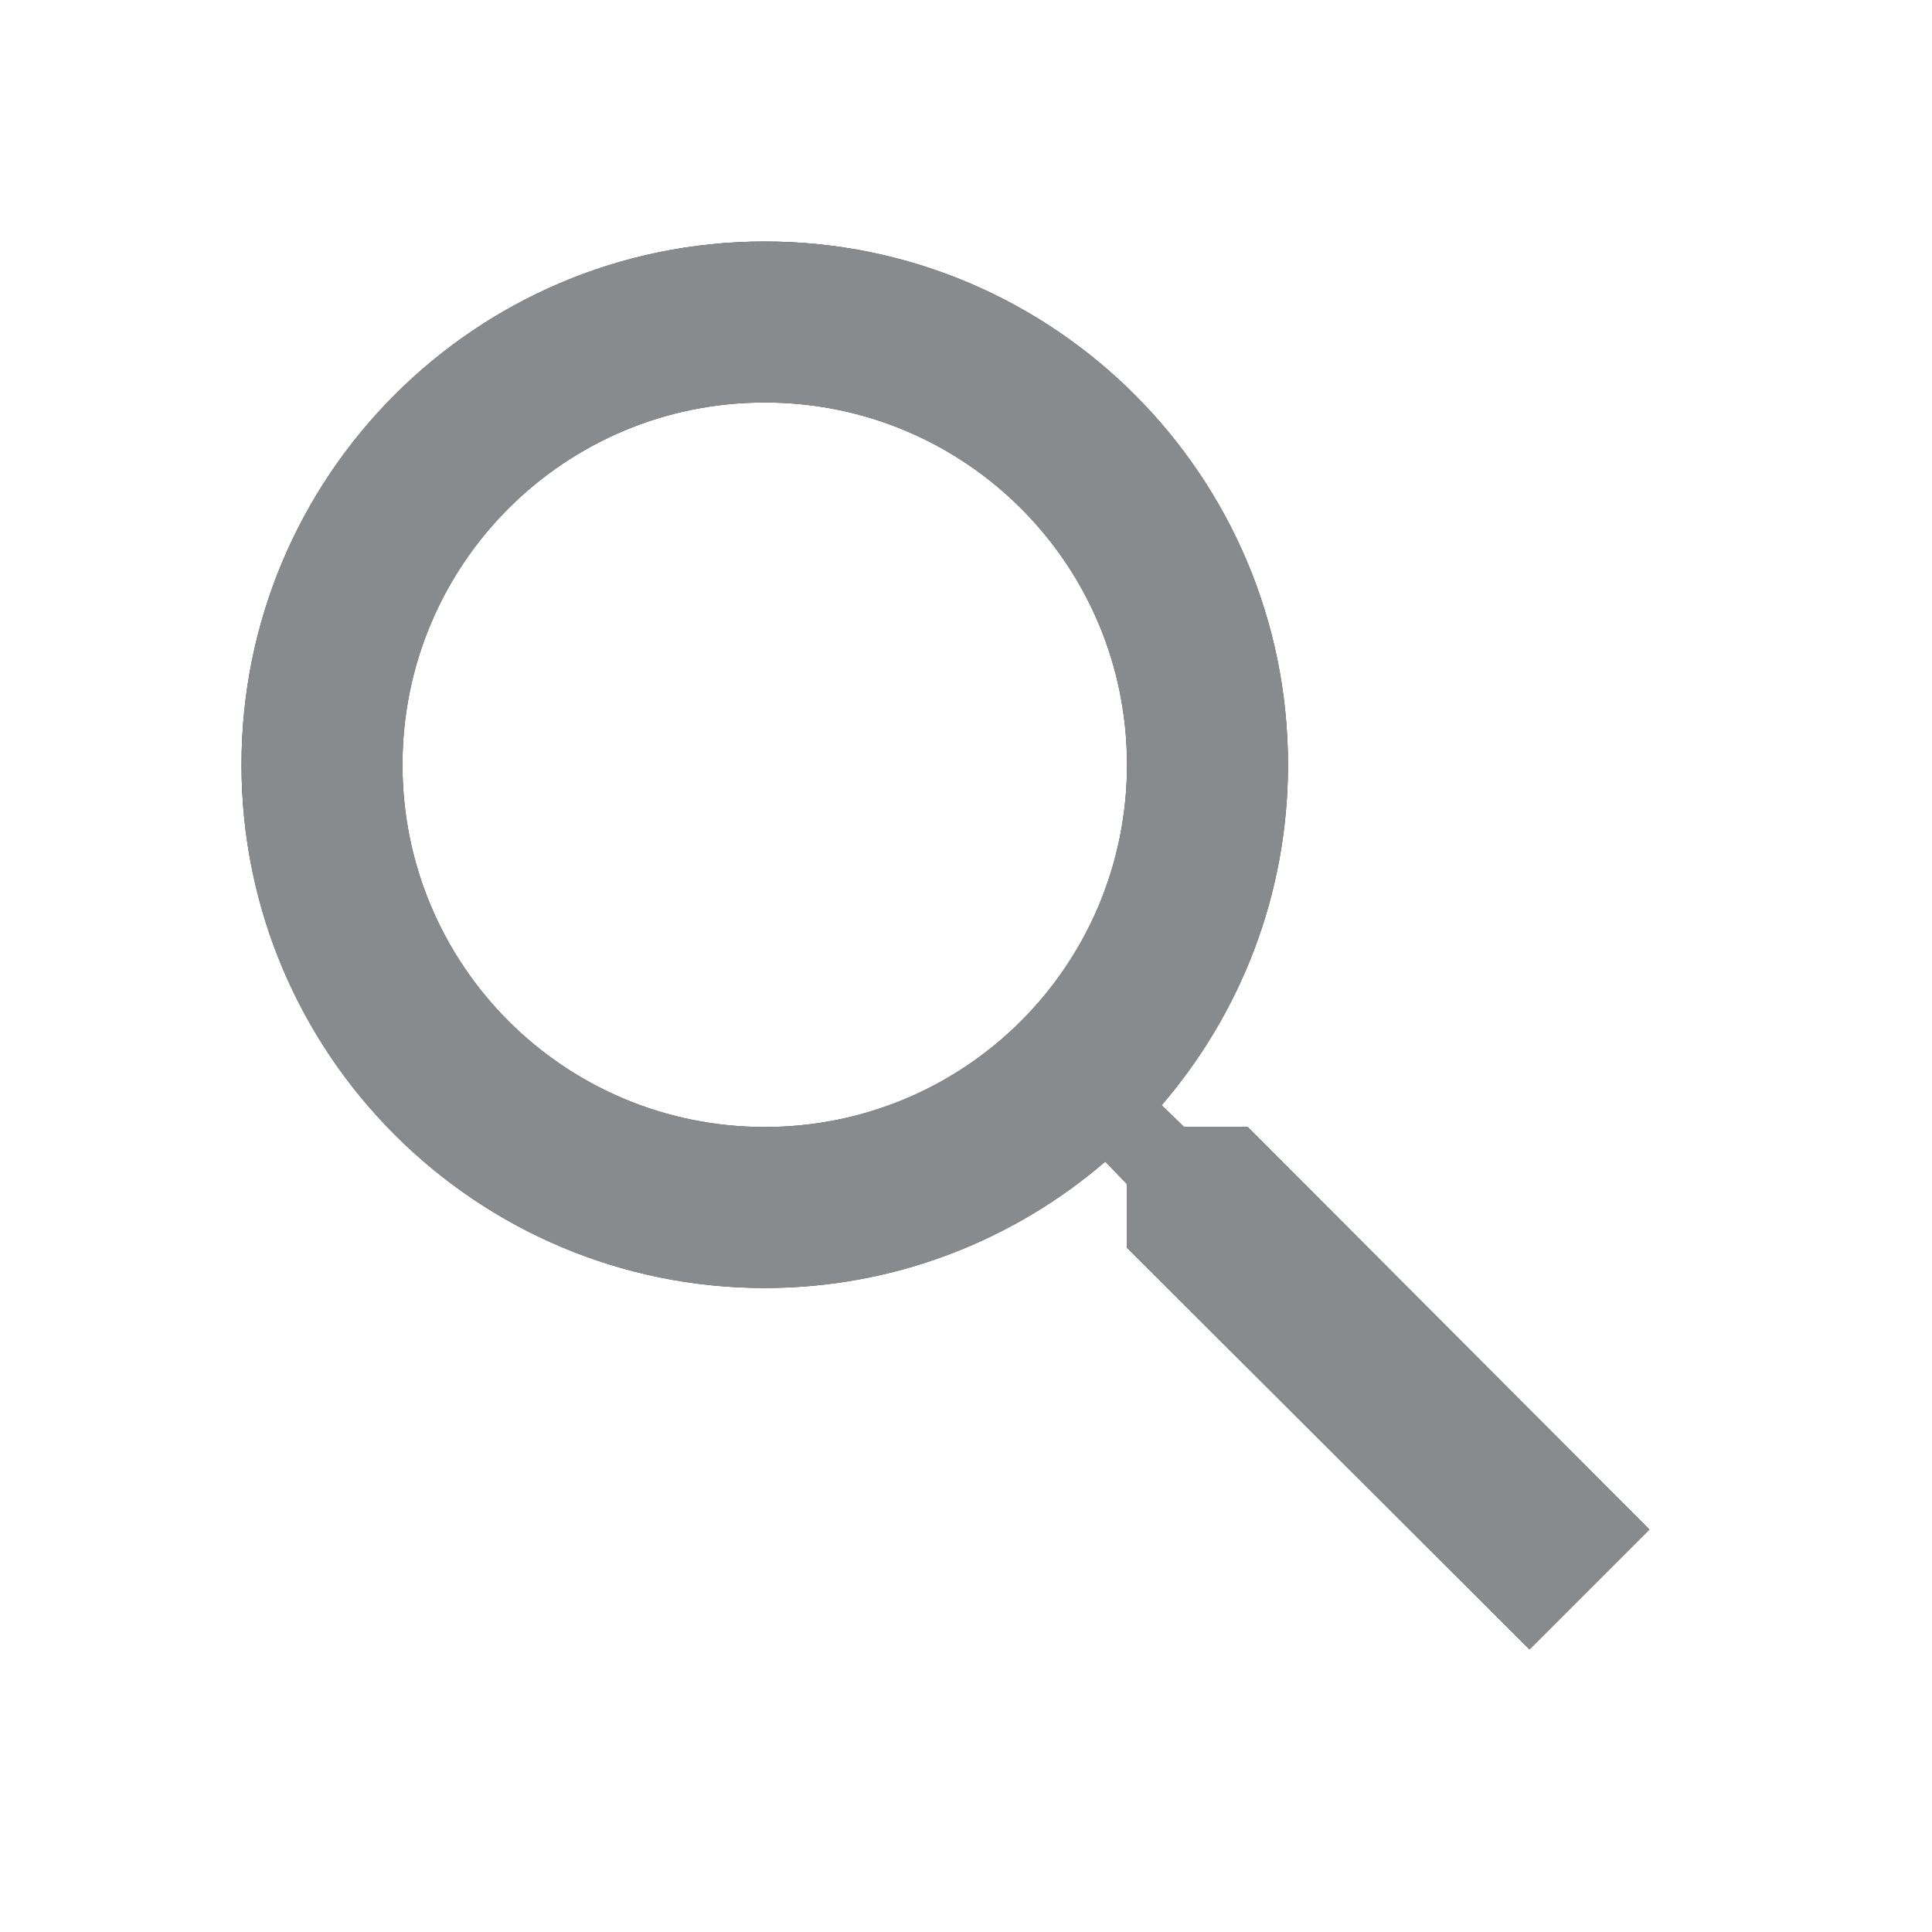
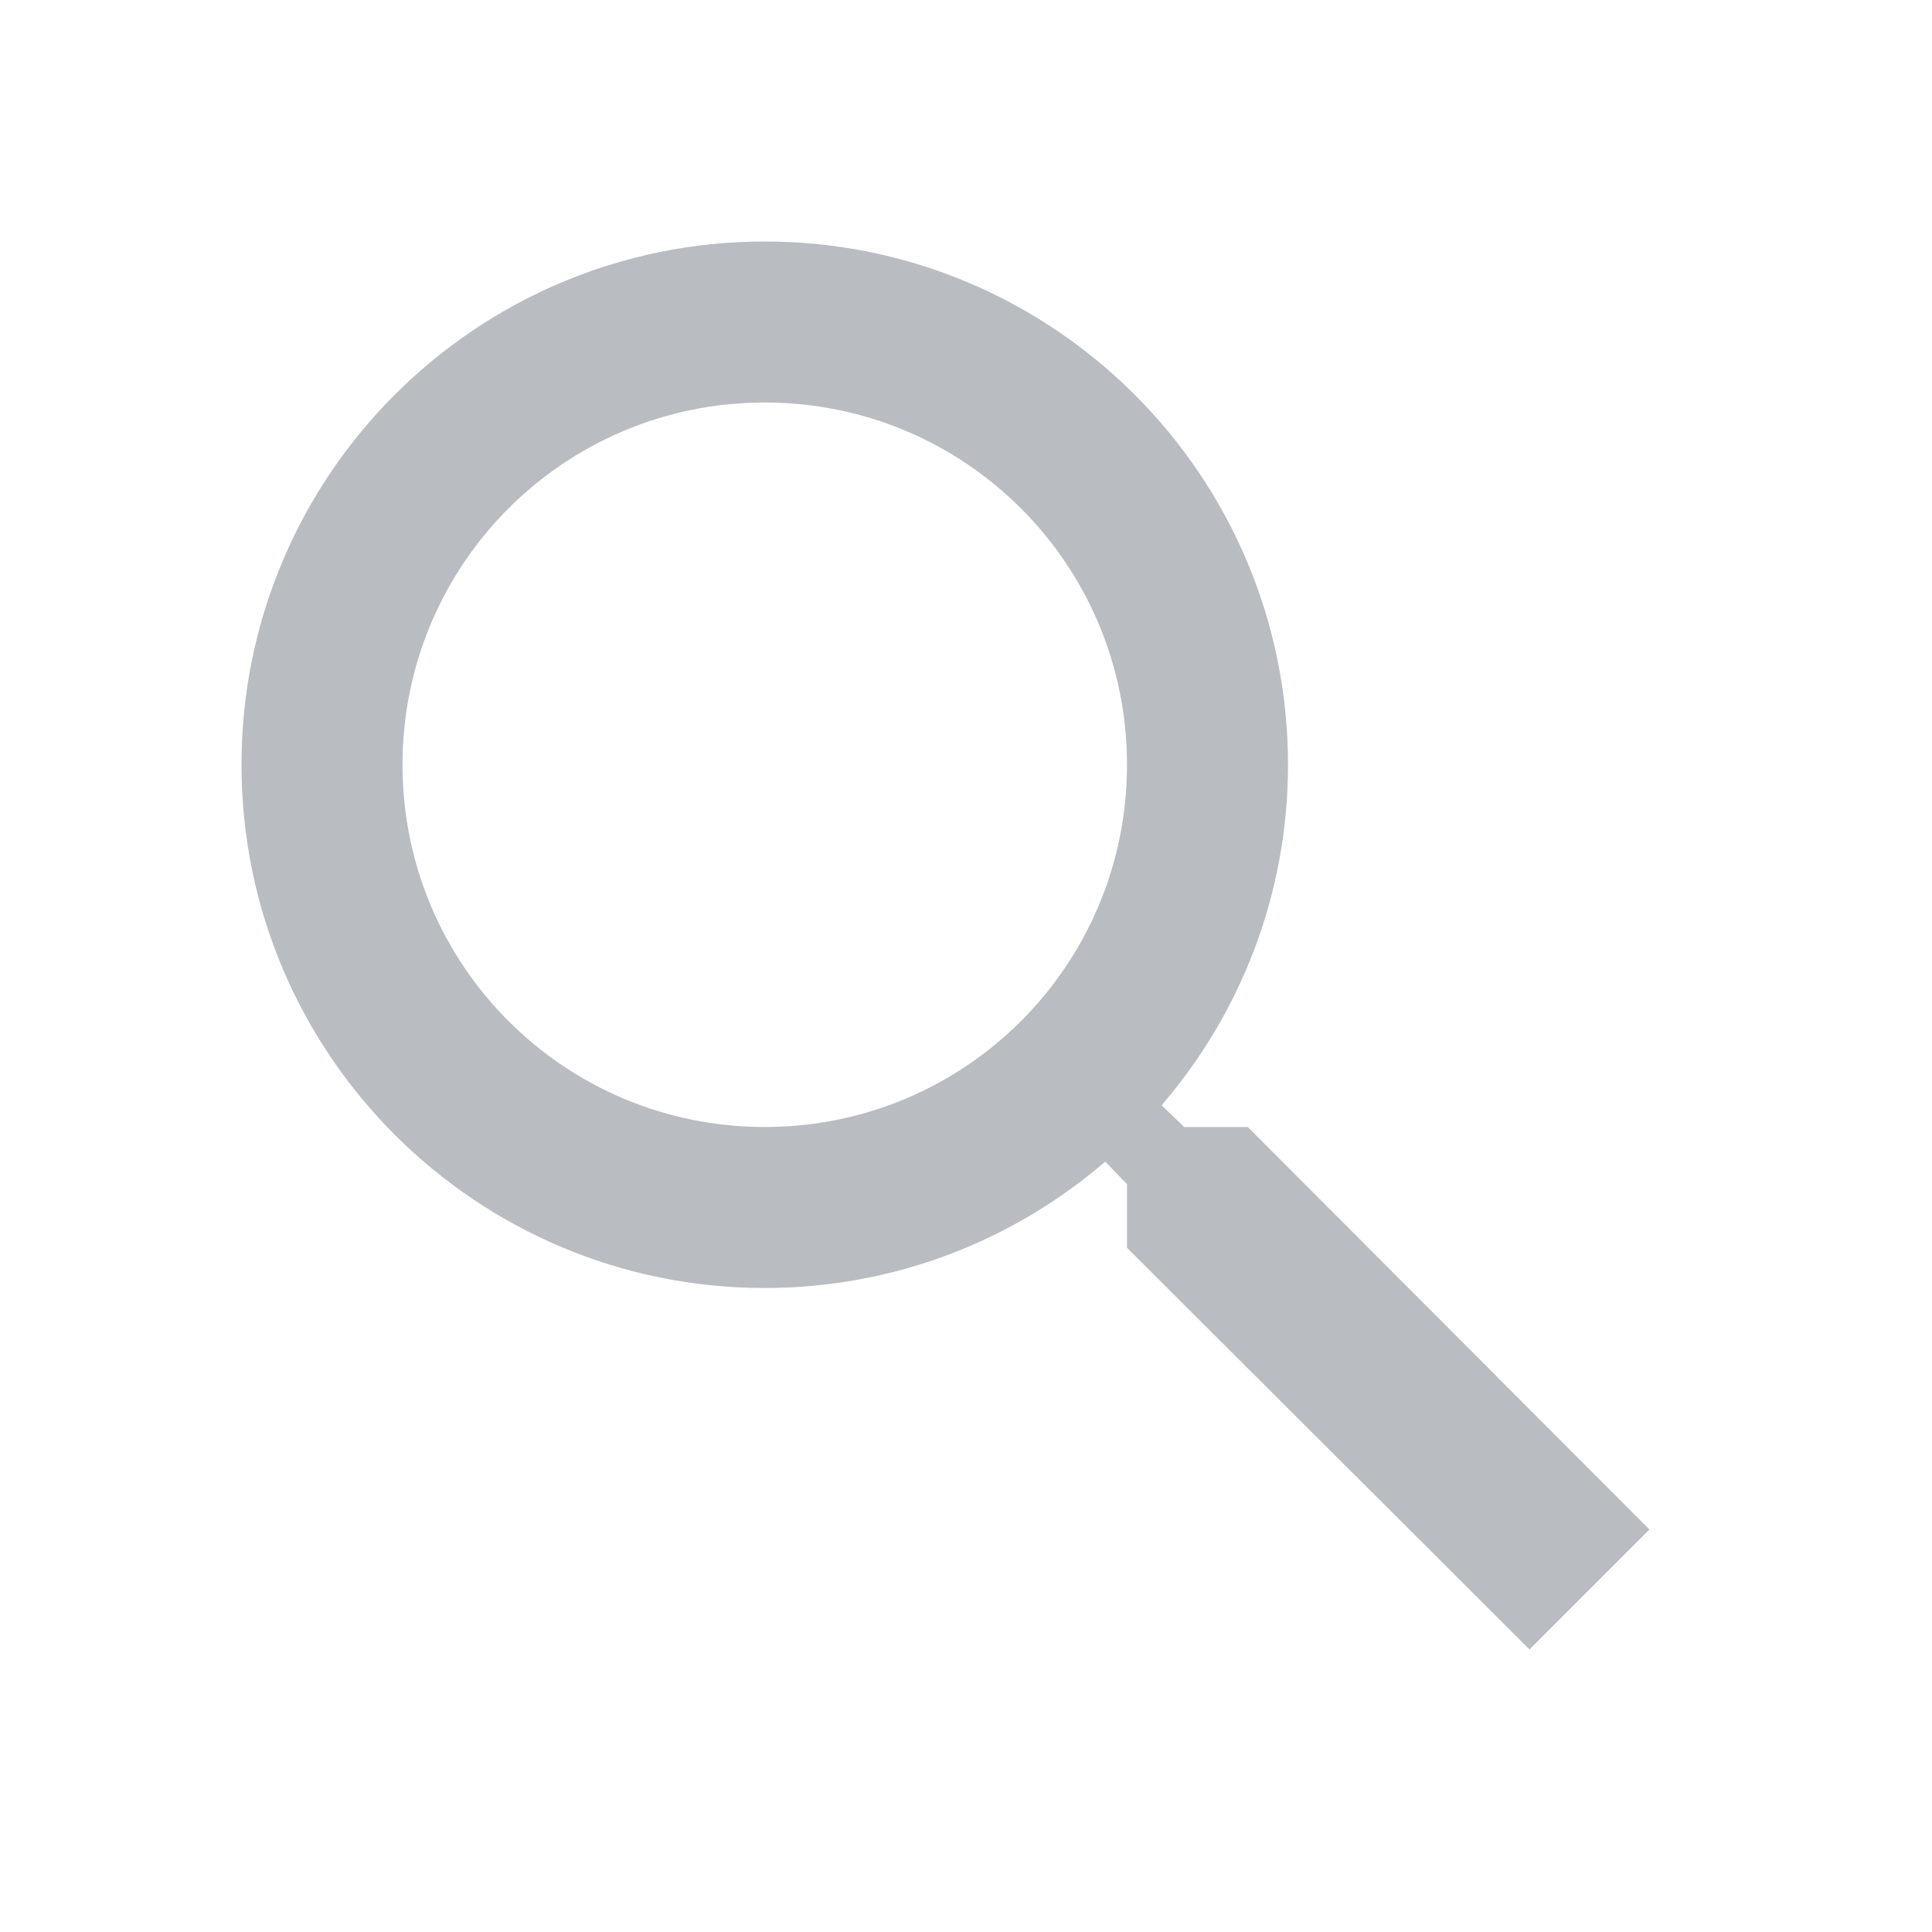
- <svg xmlns="http://www.w3.org/2000/svg" xmlns:xlink="http://www.w3.org/1999/xlink" width="24px" height="24px" viewBox="0 0 24 24" version="1.1">
-   <defs>
-     <path d="M15.5,14 L14.71,14 L14.43,13.73 C15.41,12.59 16,11.11 16,9.5 C16,5.91 13.09,3 9.5,3 C5.91,3 3,5.91 3,9.5 C3,13.09 5.91,16 9.5,16 C11.11,16 12.59,15.41 13.73,14.43 L14,14.71 L14,15.5 L19,20.49 L20.49,19 L15.5,14 Z M9.5,14 C7.01,14 5,11.99 5,9.5 C5,7.01 7.01,5 9.5,5 C11.99,5 14,7.01 14,9.5 C14,11.99 11.99,14 9.5,14 Z" id="search-caption-b" />
-   </defs>
-   <g id="Icon-/-Search" stroke="none" stroke-width="1" fill="none" fill-rule="evenodd">
-     <mask id="mask-2" fill="#B9BCC0">
-       <use xlink:href="#search-caption-b" />
-     </mask>
-     <use id="Mask" fill="#000000" fill-rule="nonzero" xlink:href="#search-caption-b" />
-     <g id="Color-/-Slate-/-Base" mask="url(#mask-2)" fill="#B9BCC0" fill-rule="nonzero">
-       <rect id="Rectangle" x="0" y="0" width="24" height="24" />
-     </g>
-   </g>
+ <svg xmlns="http://www.w3.org/2000/svg" width="24px" height="24px" viewBox="0 0 24 24" version="1.1">
+   <path fill="#B9BCC0" d="M15.5,14 L14.71,14 L14.43,13.73 C15.41,12.59 16,11.11 16,9.5 C16,5.91 13.09,3 9.5,3 C5.91,3 3,5.91 3,9.5 C3,13.09 5.91,16 9.5,16 C11.11,16 12.59,15.41 13.73,14.43 L14,14.71 L14,15.5 L19,20.49 L20.49,19 L15.5,14 Z M9.5,14 C7.01,14 5,11.99 5,9.5 C5,7.01 7.01,5 9.5,5 C11.99,5 14,7.01 14,9.5 C14,11.99 11.99,14 9.5,14 Z" />
</svg>
